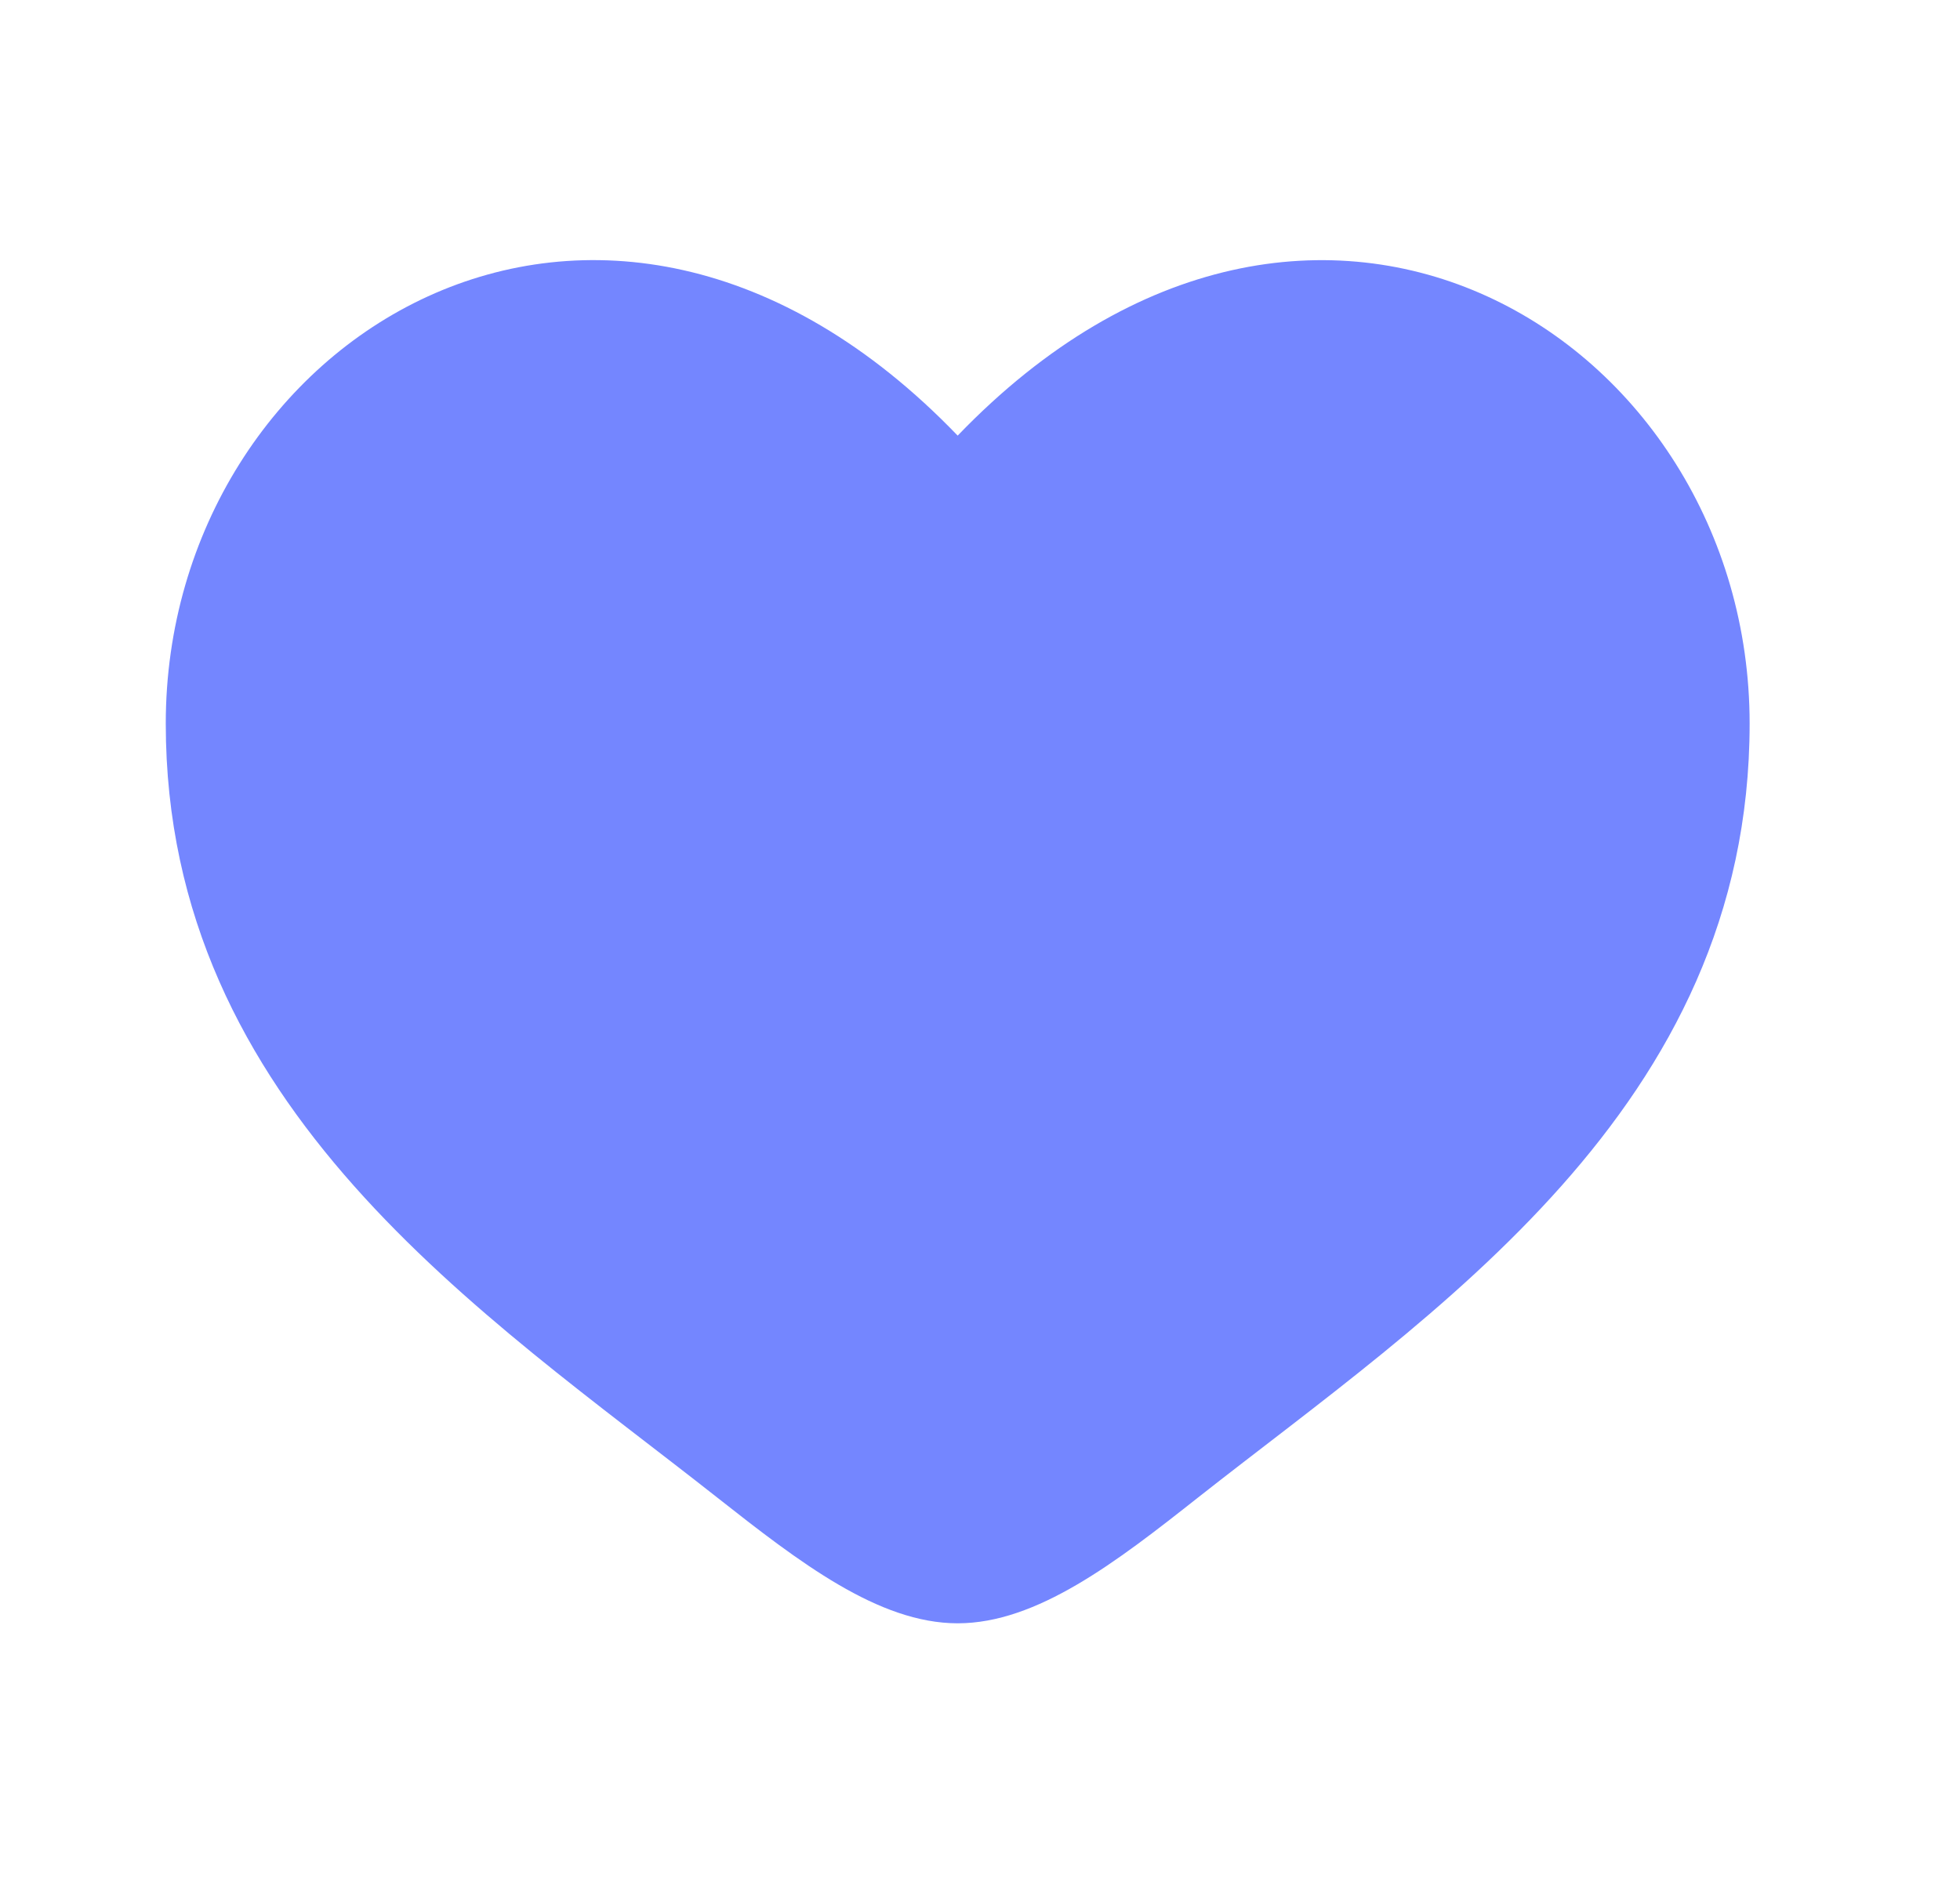
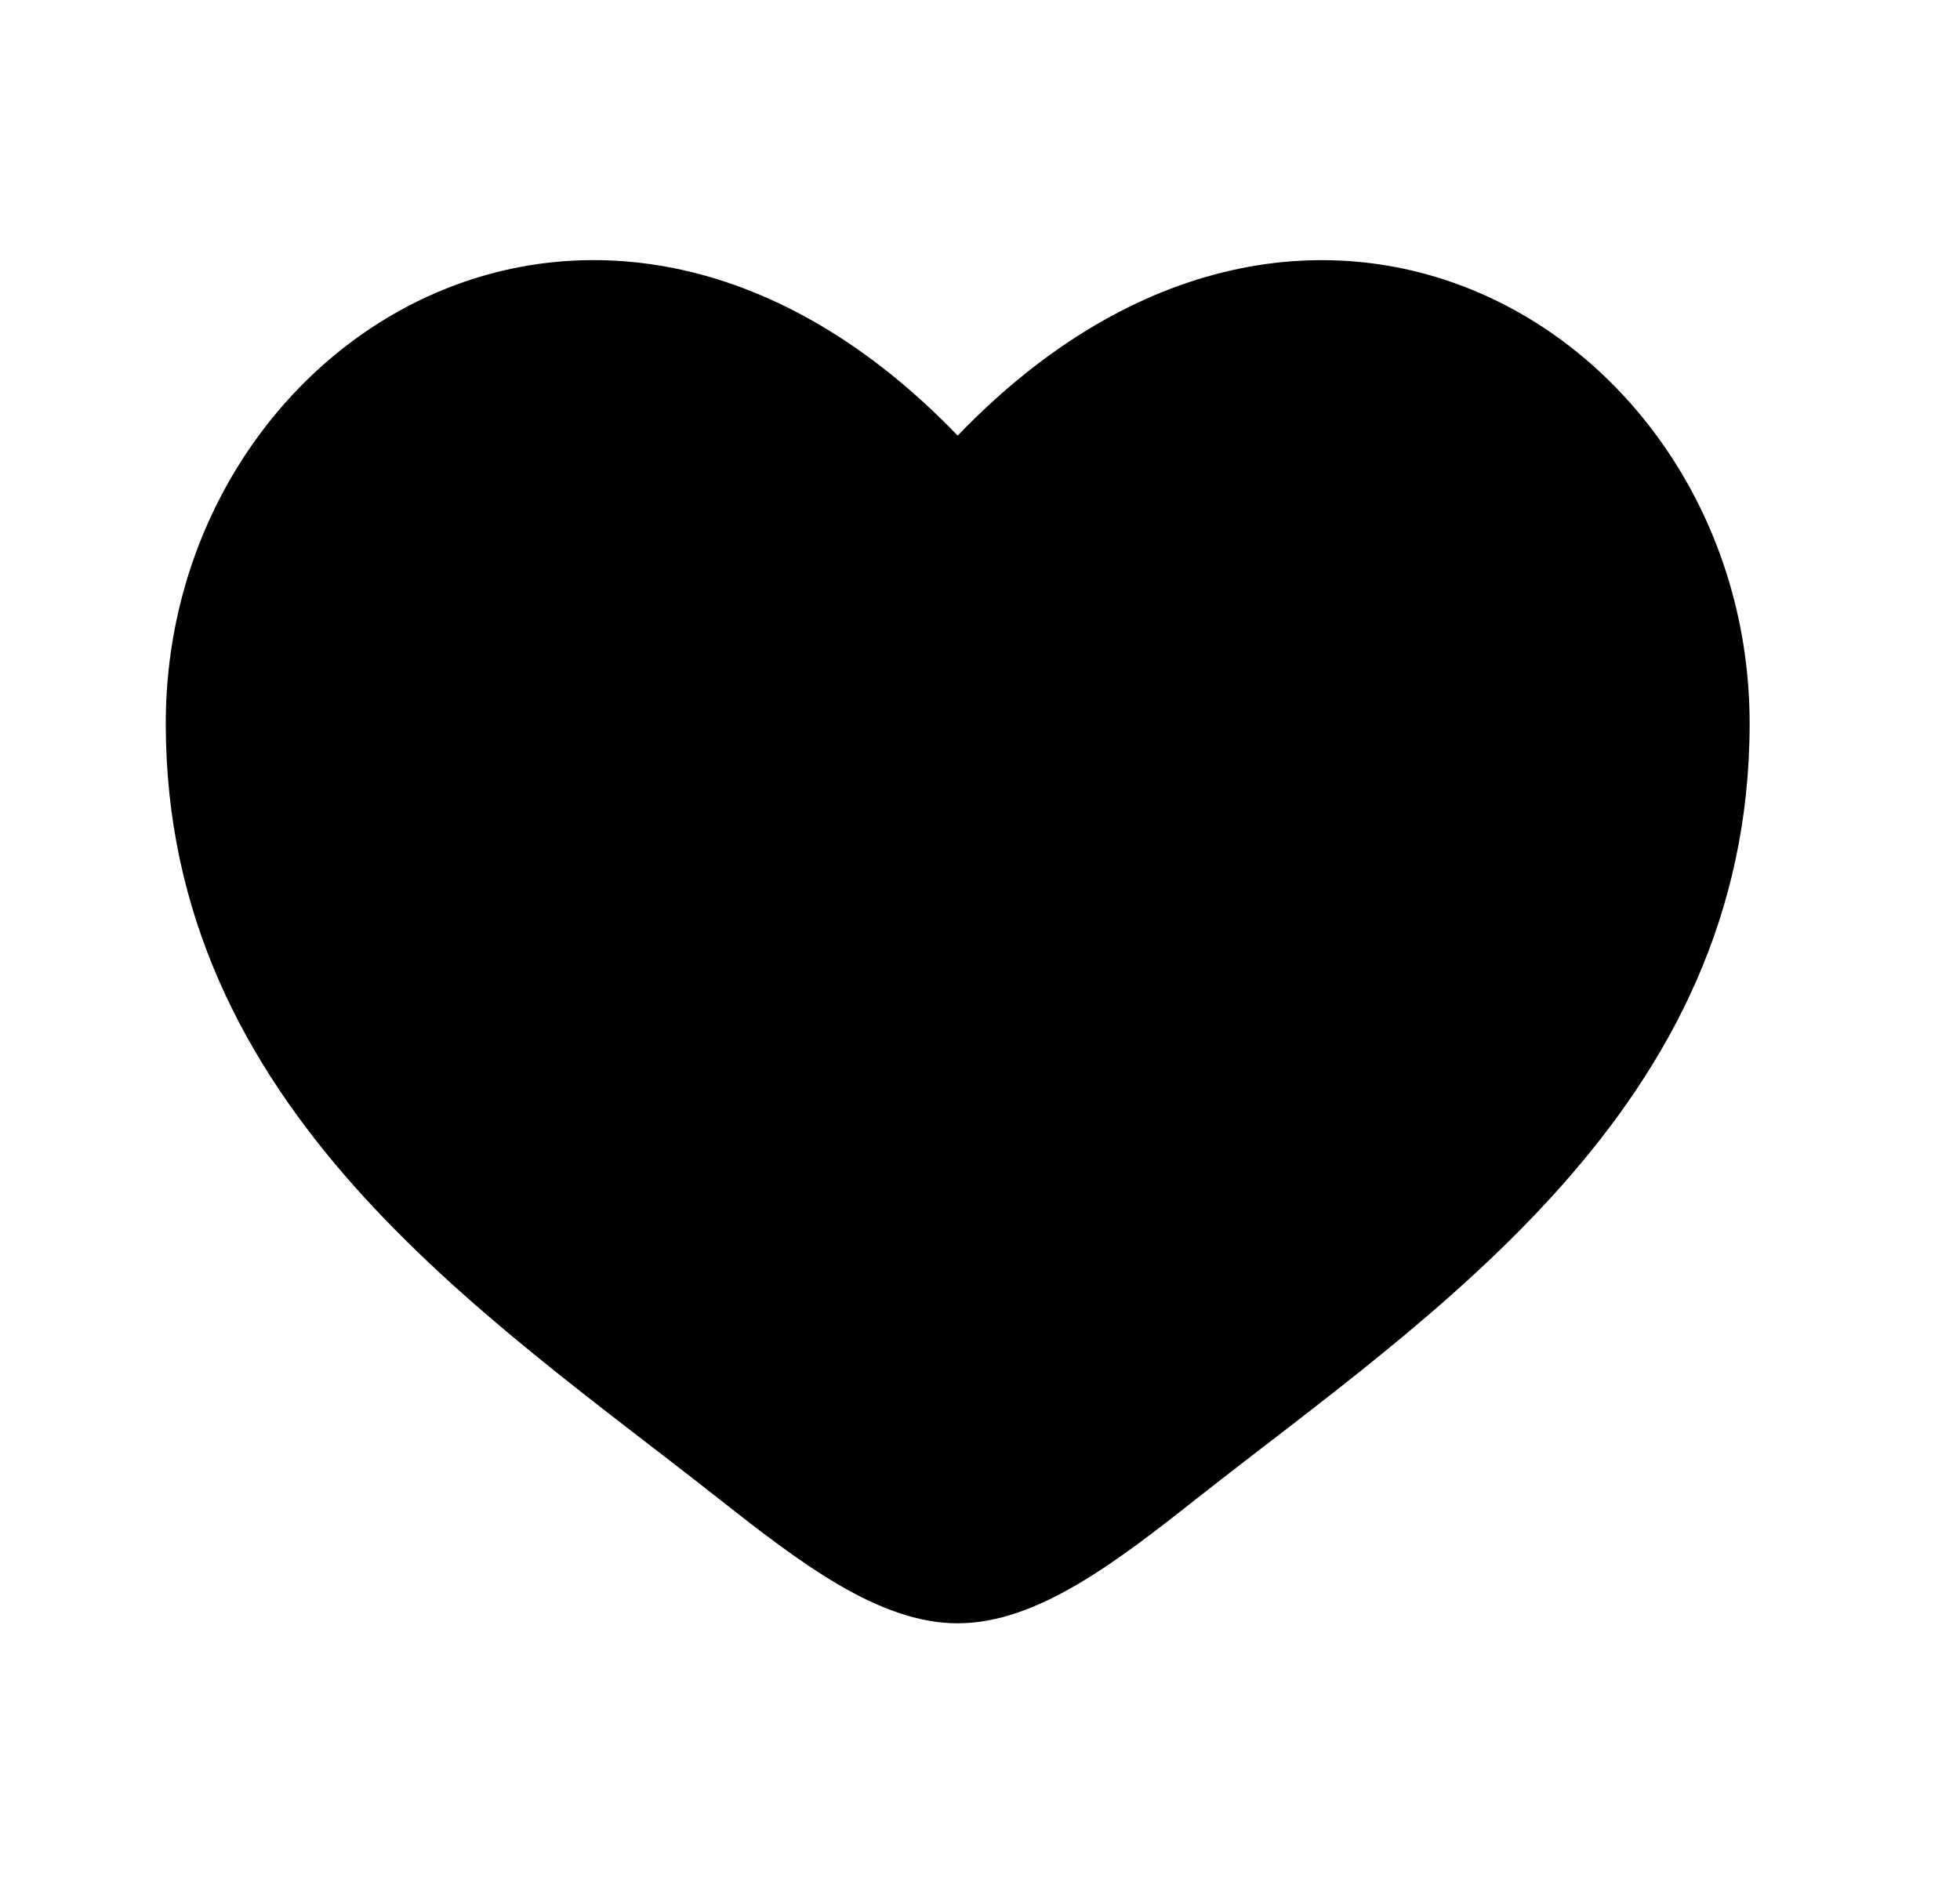
<svg xmlns="http://www.w3.org/2000/svg" width="33" height="32" viewBox="0 0 33 32" fill="none">
-   <path d="M2.791 12.183C2.791 18.667 8.151 22.122 12.074 25.215C13.458 26.305 14.791 27.334 16.124 27.334C17.458 27.334 18.791 26.307 20.175 25.213C24.099 22.123 29.458 18.667 29.458 12.184C29.458 5.702 22.124 1.1 16.124 7.335C10.124 1.1 2.791 5.699 2.791 12.183Z" fill="#7486FF" />
+   <path d="M2.791 12.183C2.791 18.667 8.151 22.122 12.074 25.215C13.458 26.305 14.791 27.334 16.124 27.334C17.458 27.334 18.791 26.307 20.175 25.213C24.099 22.123 29.458 18.667 29.458 12.184C29.458 5.702 22.124 1.1 16.124 7.335C10.124 1.1 2.791 5.699 2.791 12.183Z" fill="currentColor" />
</svg>
